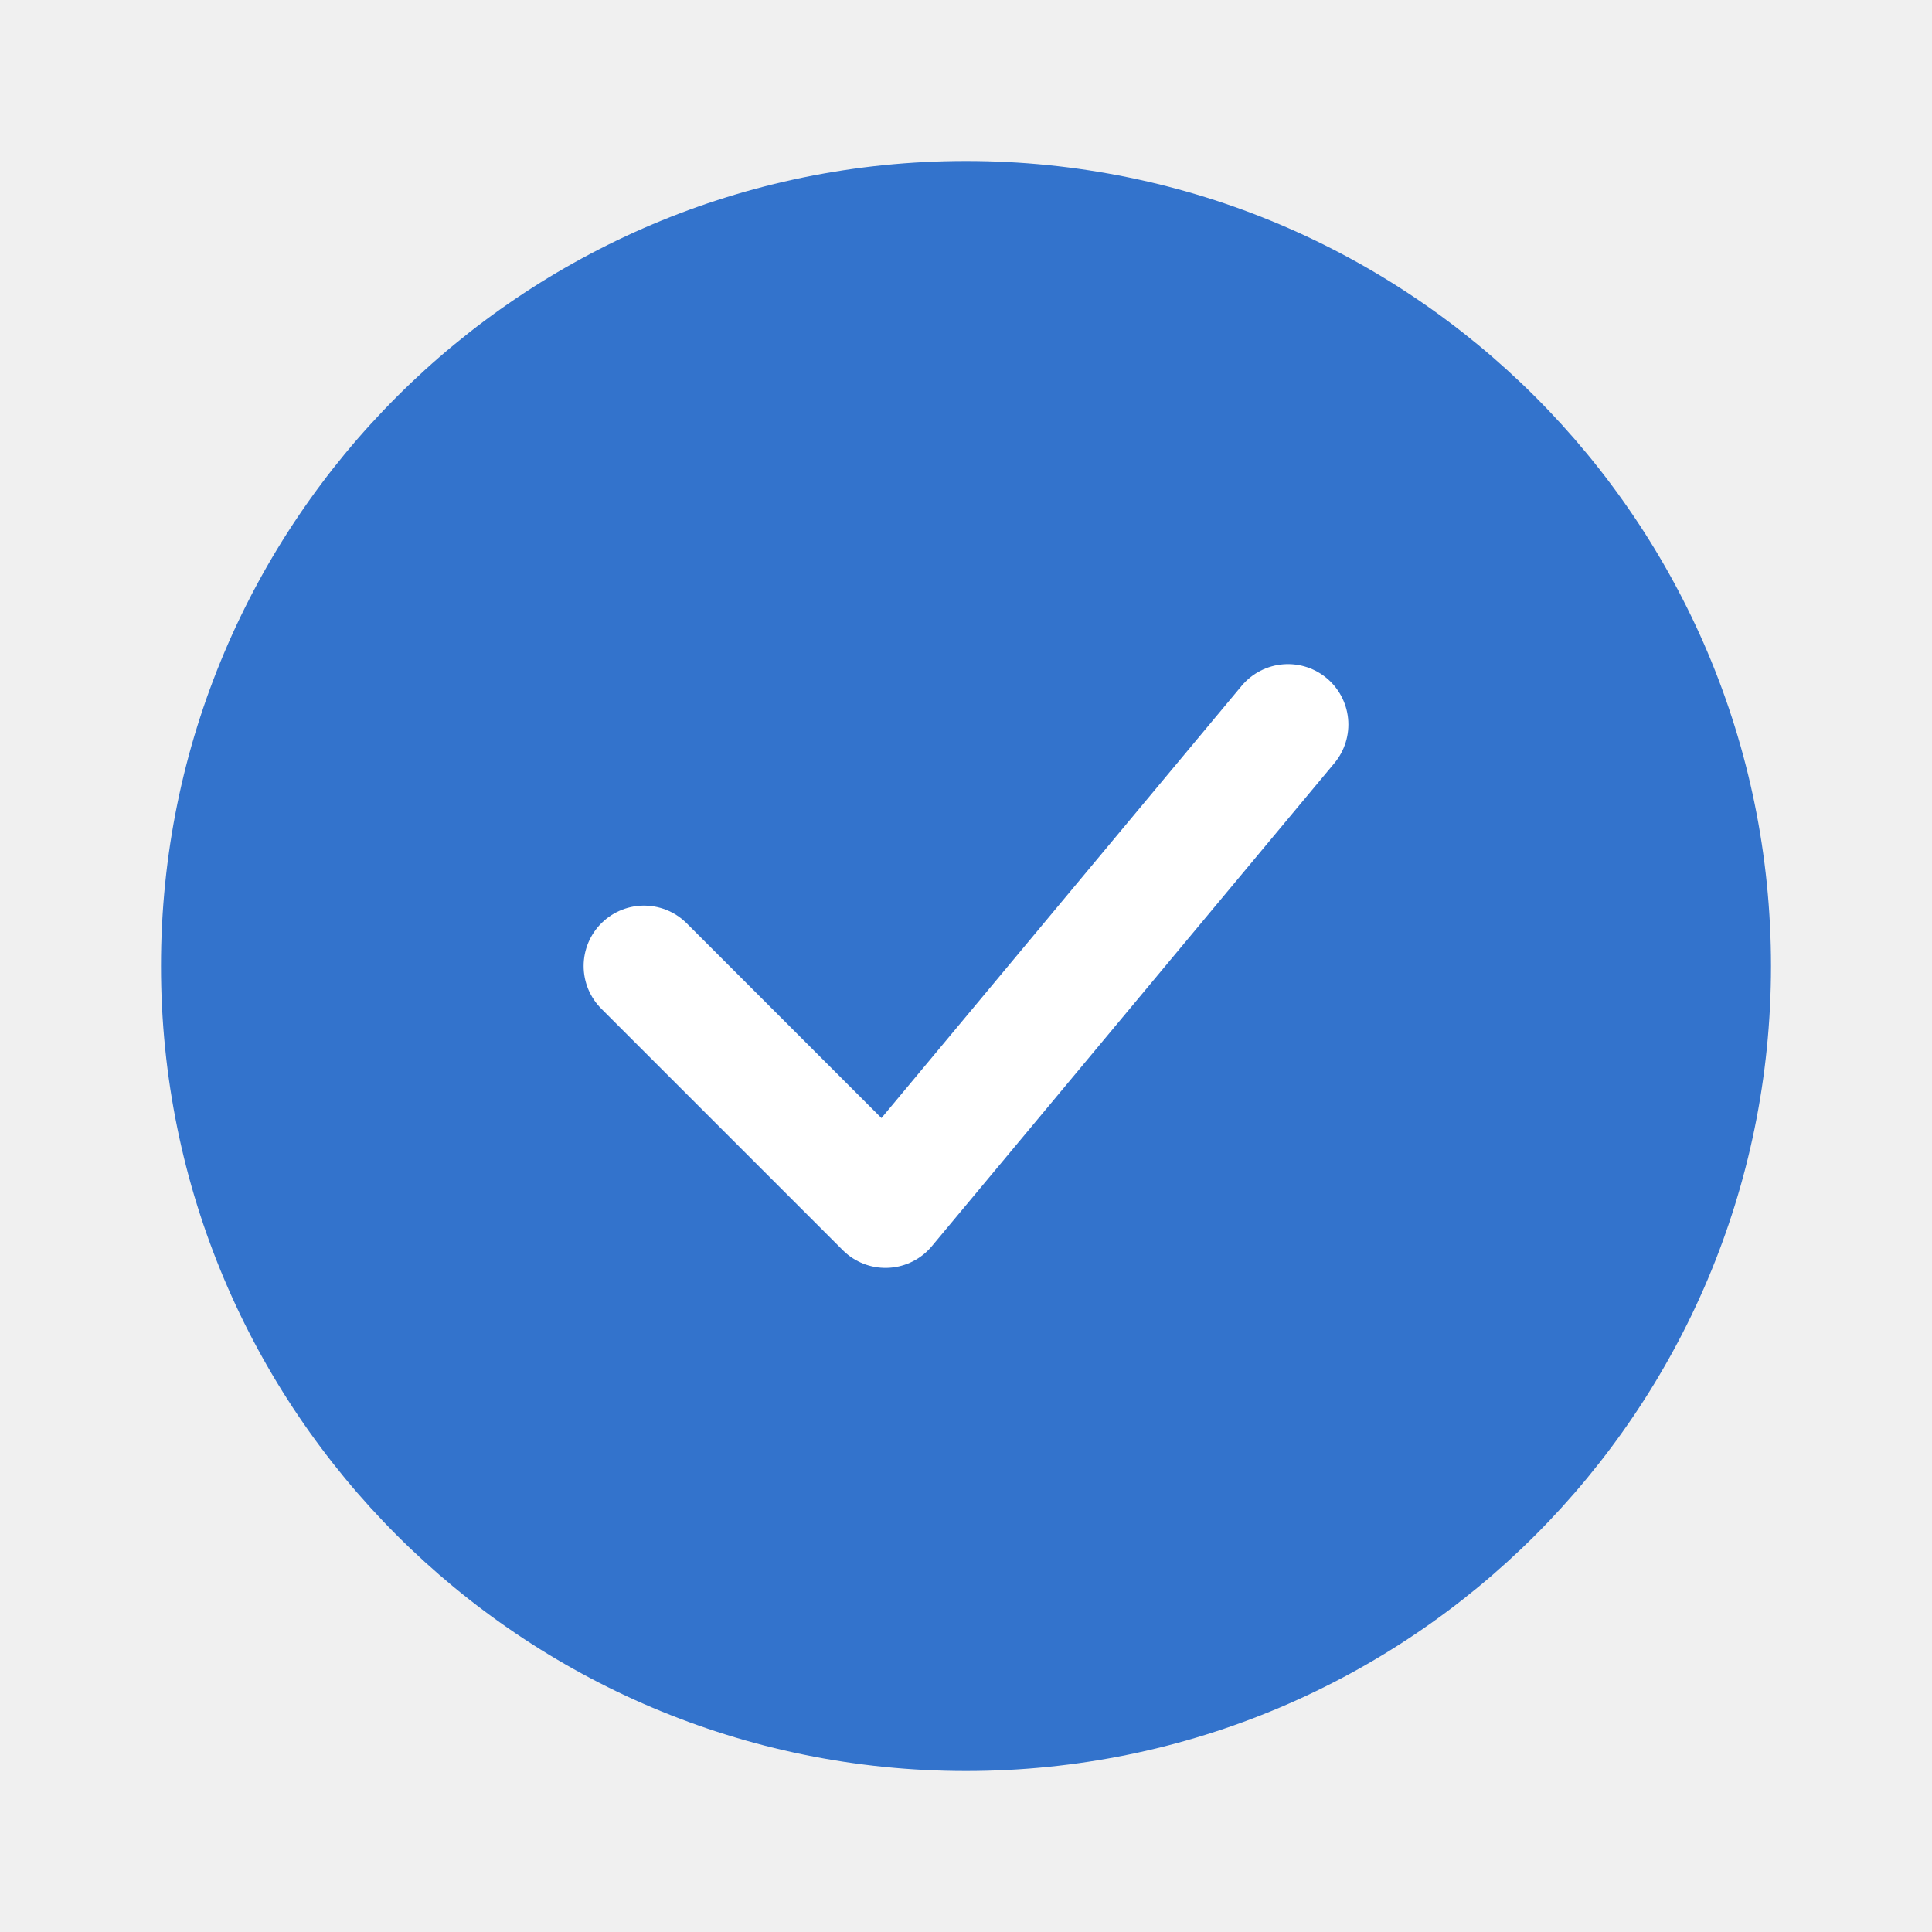
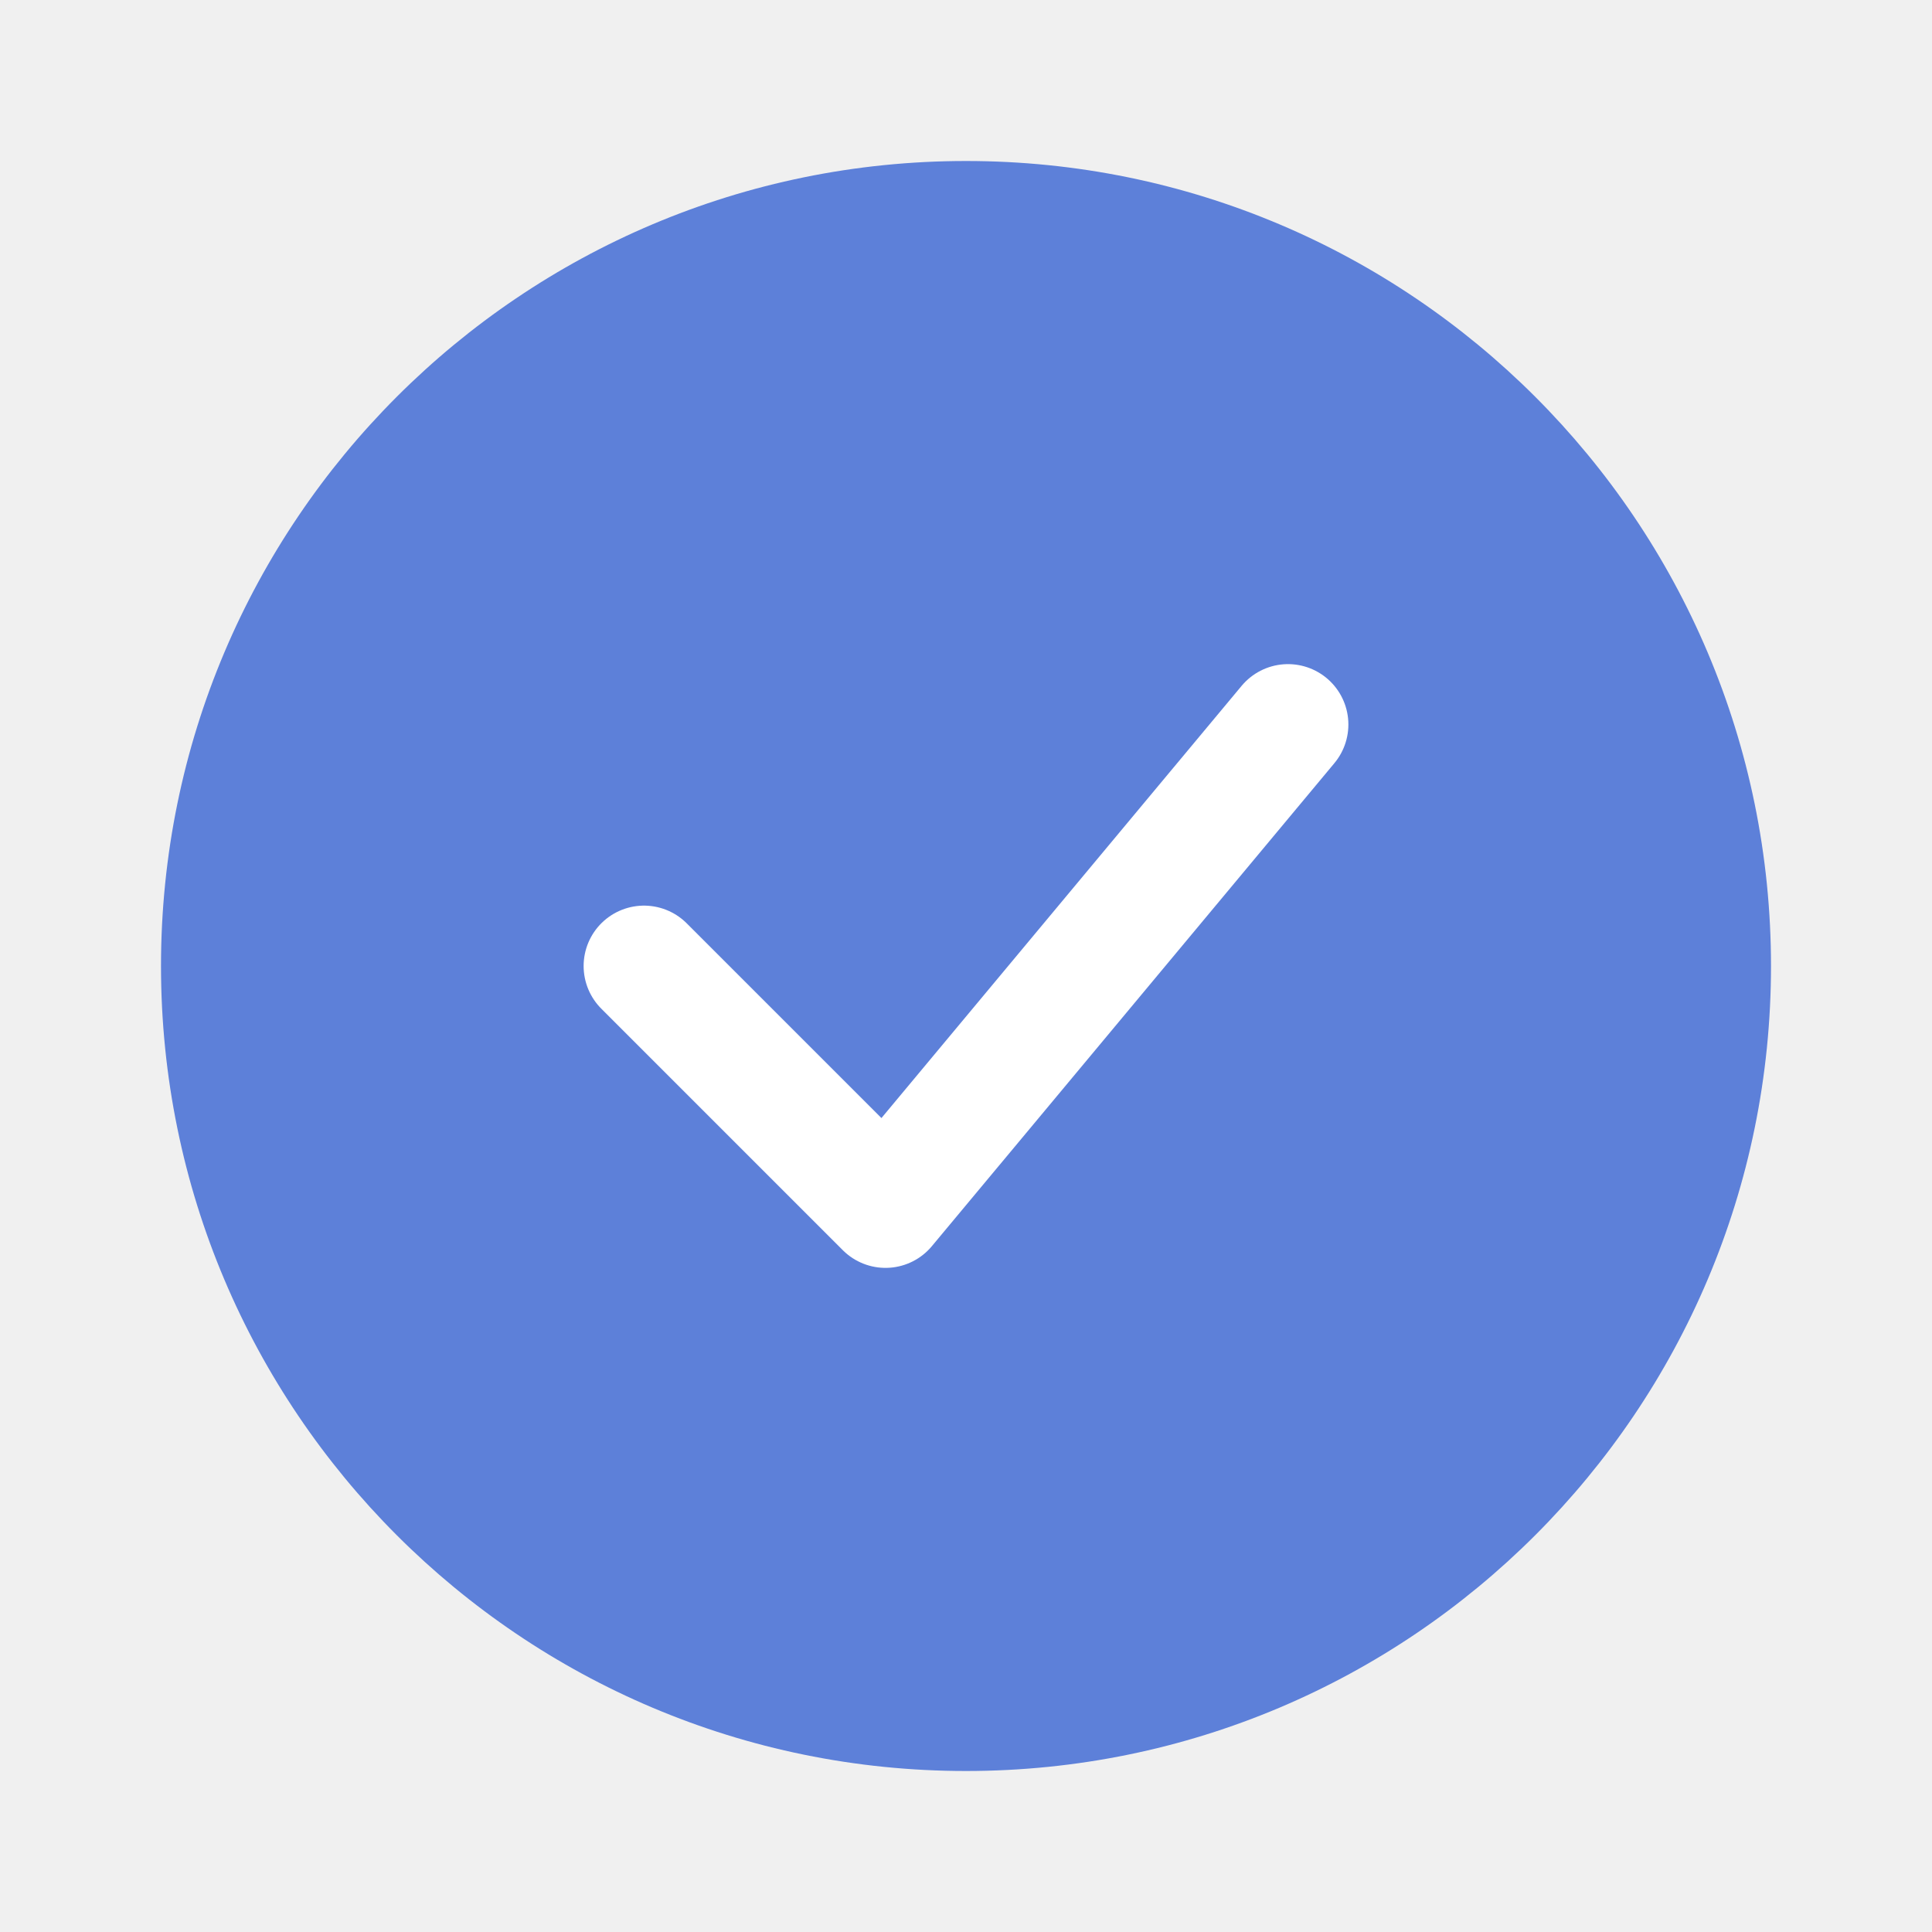
<svg xmlns="http://www.w3.org/2000/svg" width="48" height="48" viewBox="0 0 48 48" fill="none">
-   <circle cx="24" cy="24" r="20" fill="#3373cc" />
+   <circle cx="24" cy="24" r="20" fill="#5D80D9" />
  <path d="M16 24L22 30L32 18" stroke="white" stroke-width="3" stroke-linecap="round" stroke-linejoin="round" />
</svg>
